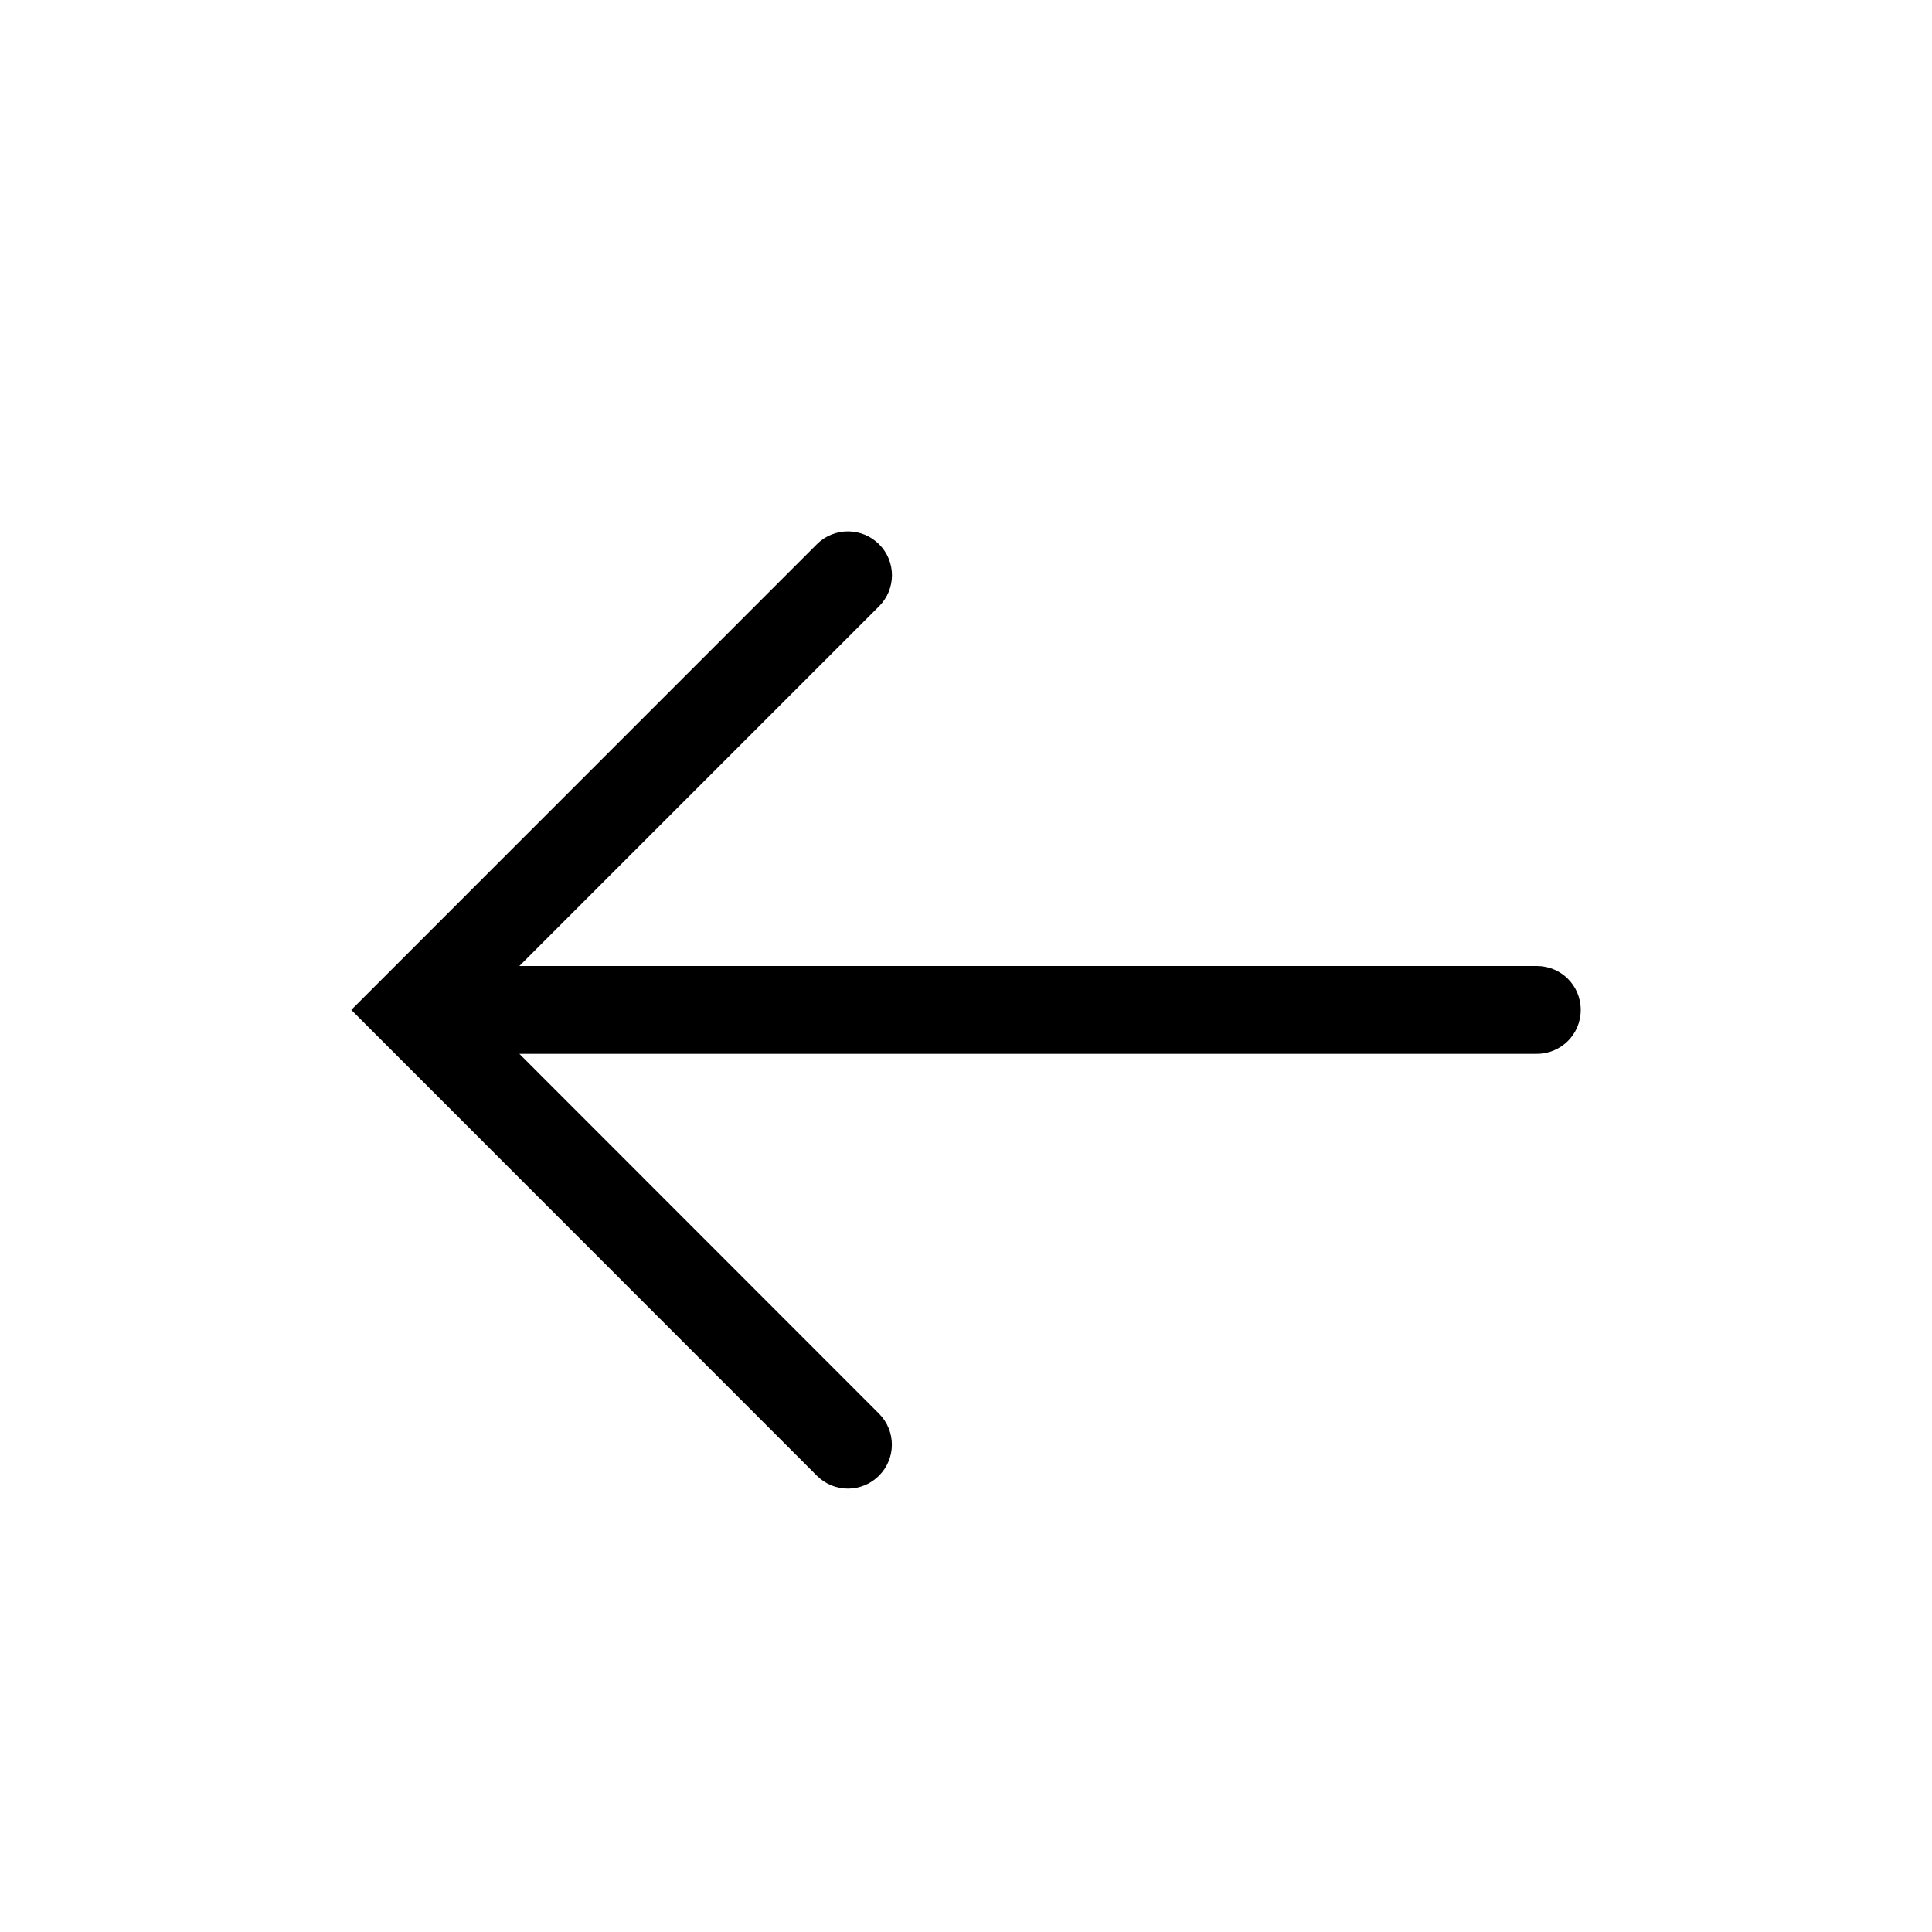
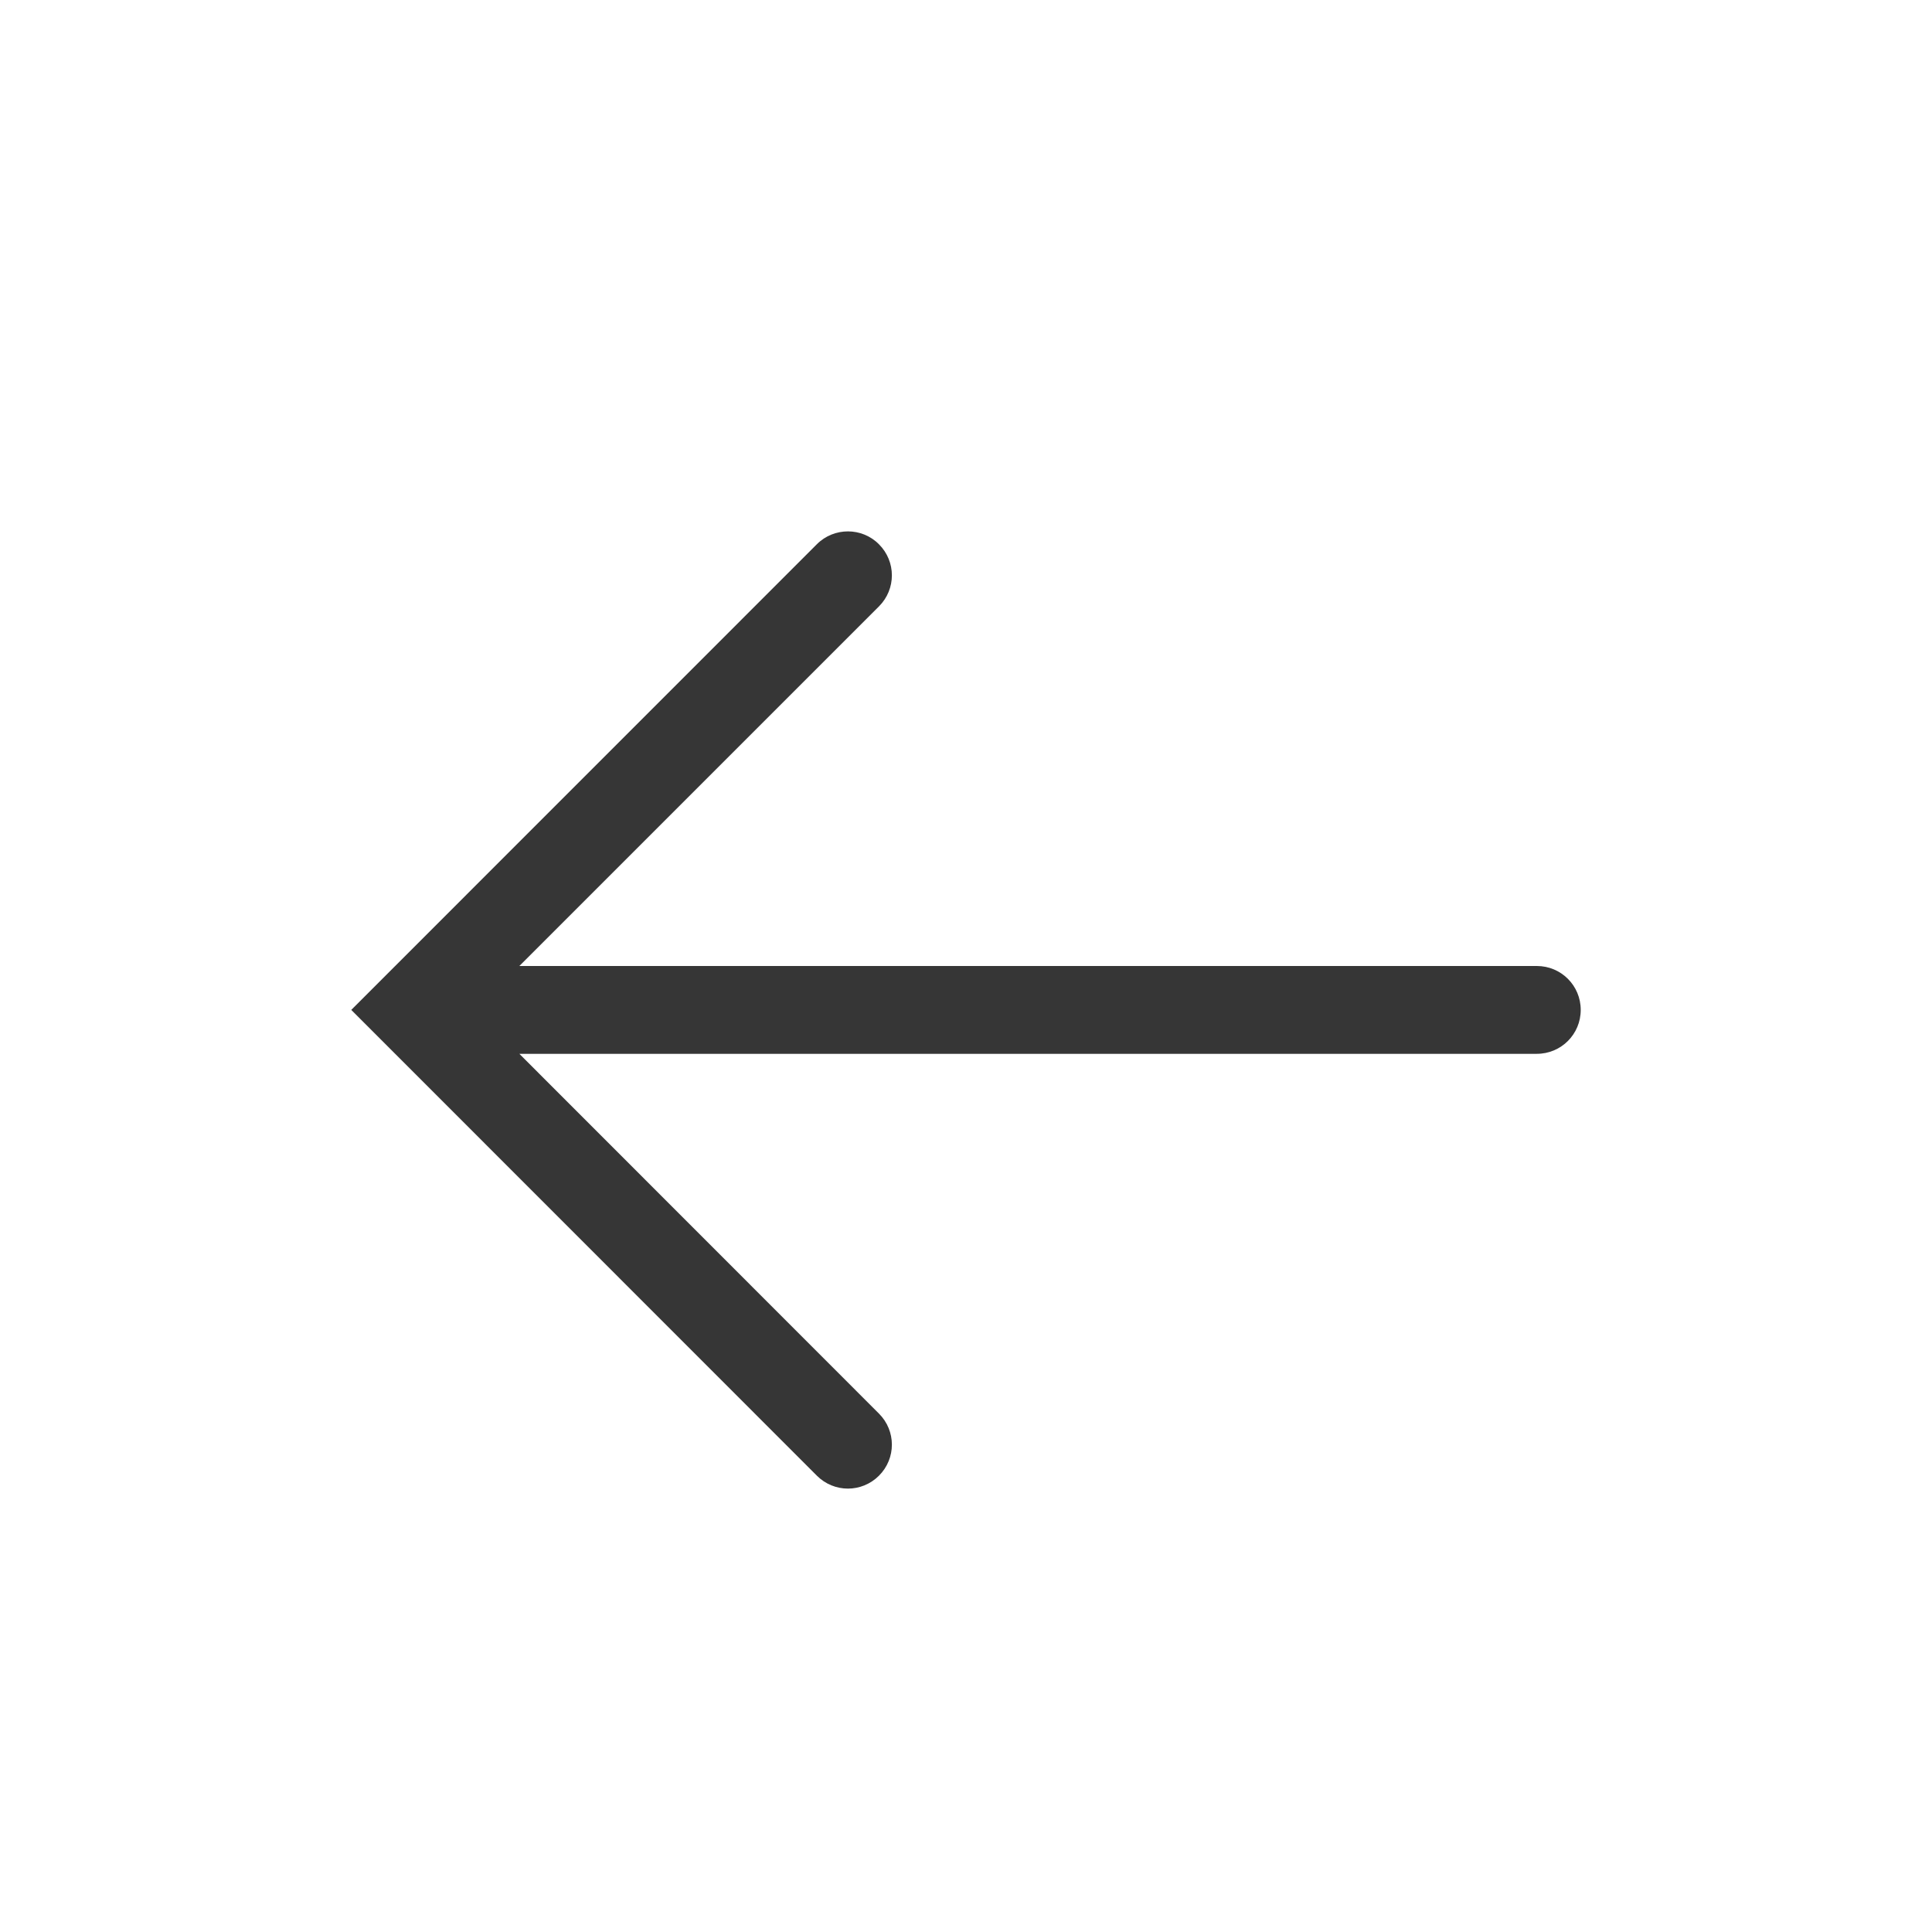
<svg xmlns="http://www.w3.org/2000/svg" width="22" height="22" viewBox="0 0 22 22" version="1.1" id="svg5">
-   <defs id="defs2" />
-   <path d="m 9.656,6.051 c -0.128,0 -0.256,0.048 -0.354,0.146 L 4,11.5 9.302,16.804 c 0.196,0.196 0.511,0.196 0.707,0 0.196,-0.196 0.196,-0.511 0,-0.707 L 5.914,12 H 17.5 c 0.277,0 0.5,-0.223 0.5,-0.5 0,-0.277 -0.223,-0.5 -0.5,-0.5 H 5.914 L 10.01,6.904 c 0.196,-0.196 0.196,-0.511 0,-0.707 C 9.912,6.1 9.784,6.051 9.656,6.051 Z" style="stroke-width:2;stroke-linecap:round;stroke-linejoin:round" id="path510" />
+   <defs id="defs2">
+     <style id="current-color-scheme" type="text/css">
+       .ColorScheme-Text { color:#363636; }
+     </style>
+   </defs>
+   <path d="m 9.656,6.051 c -0.128,0 -0.256,0.048 -0.354,0.146 L 4,11.5 9.302,16.804 c 0.196,0.196 0.511,0.196 0.707,0 0.196,-0.196 0.196,-0.511 0,-0.707 L 5.914,12 H 17.5 c 0.277,0 0.5,-0.223 0.5,-0.5 0,-0.277 -0.223,-0.5 -0.5,-0.5 H 5.914 l 4.095,-4.095 c 0.196,-0.196 0.196,-0.511 0,-0.707 C 9.912,6.1 9.784,6.051 9.656,6.051 Z" style="fill:currentColor;stroke-width:2;stroke-linecap:round;stroke-linejoin:round" class="ColorScheme-Text" id="path510" />
</svg>
